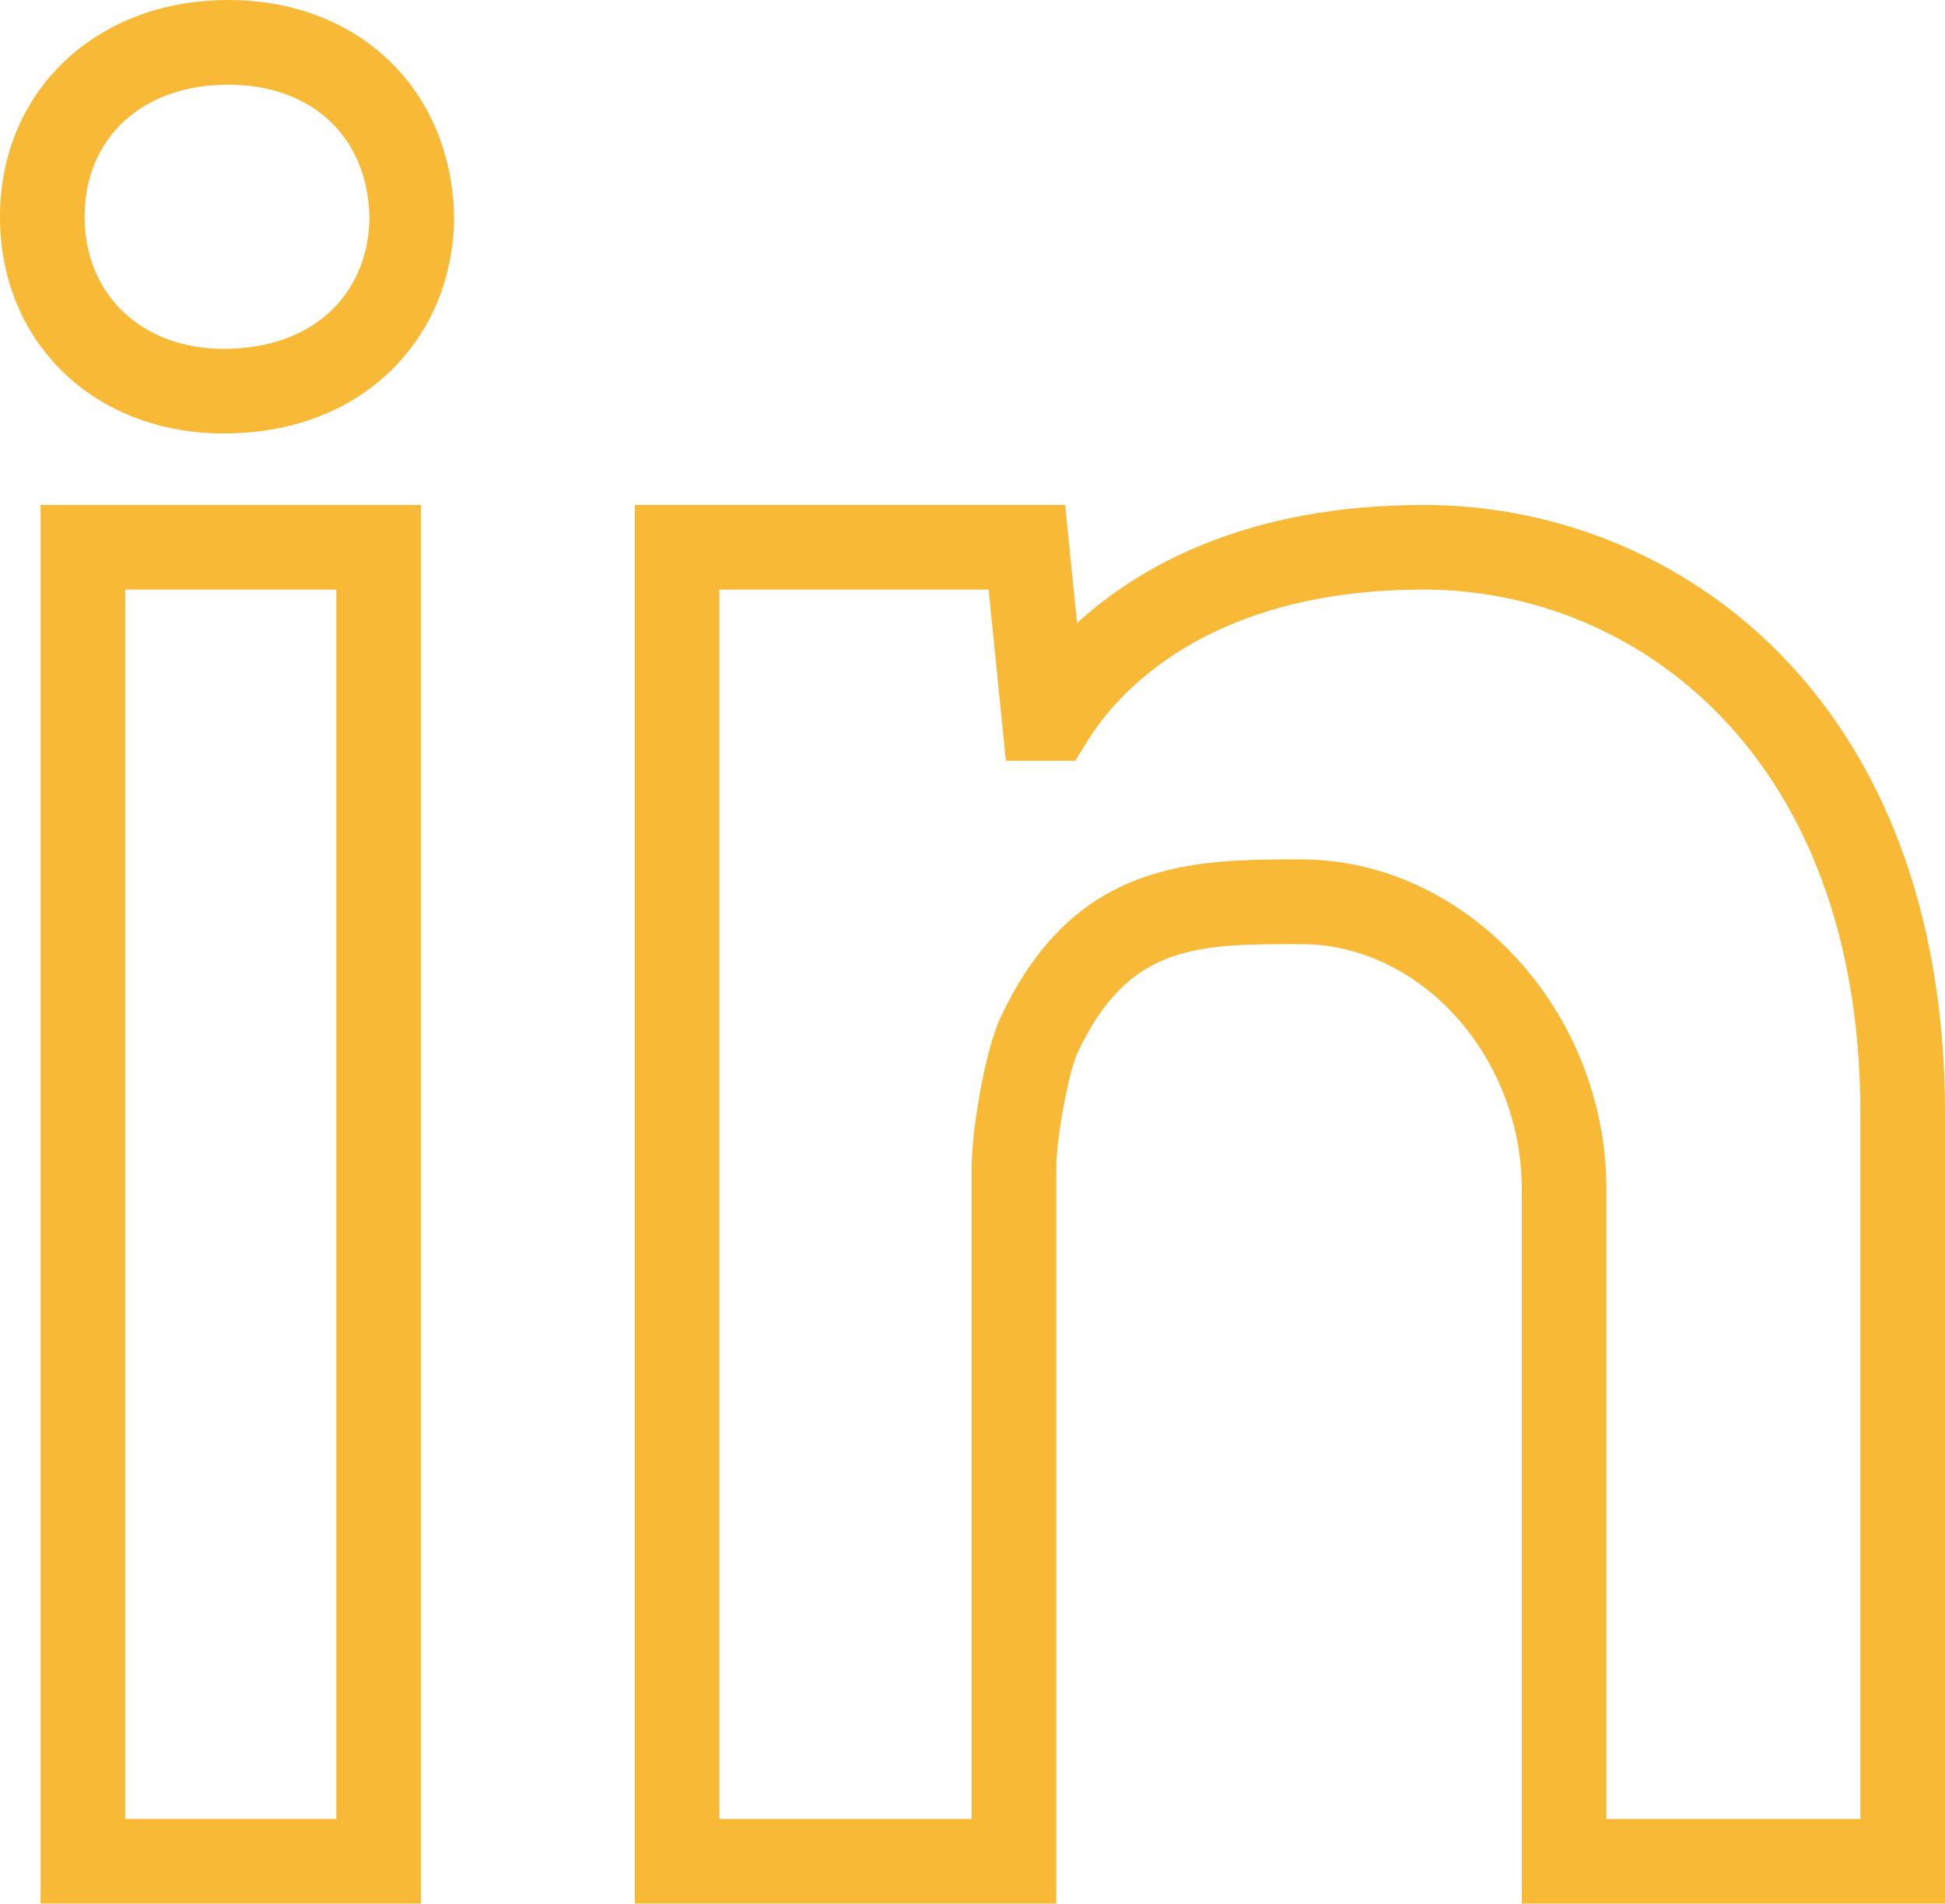
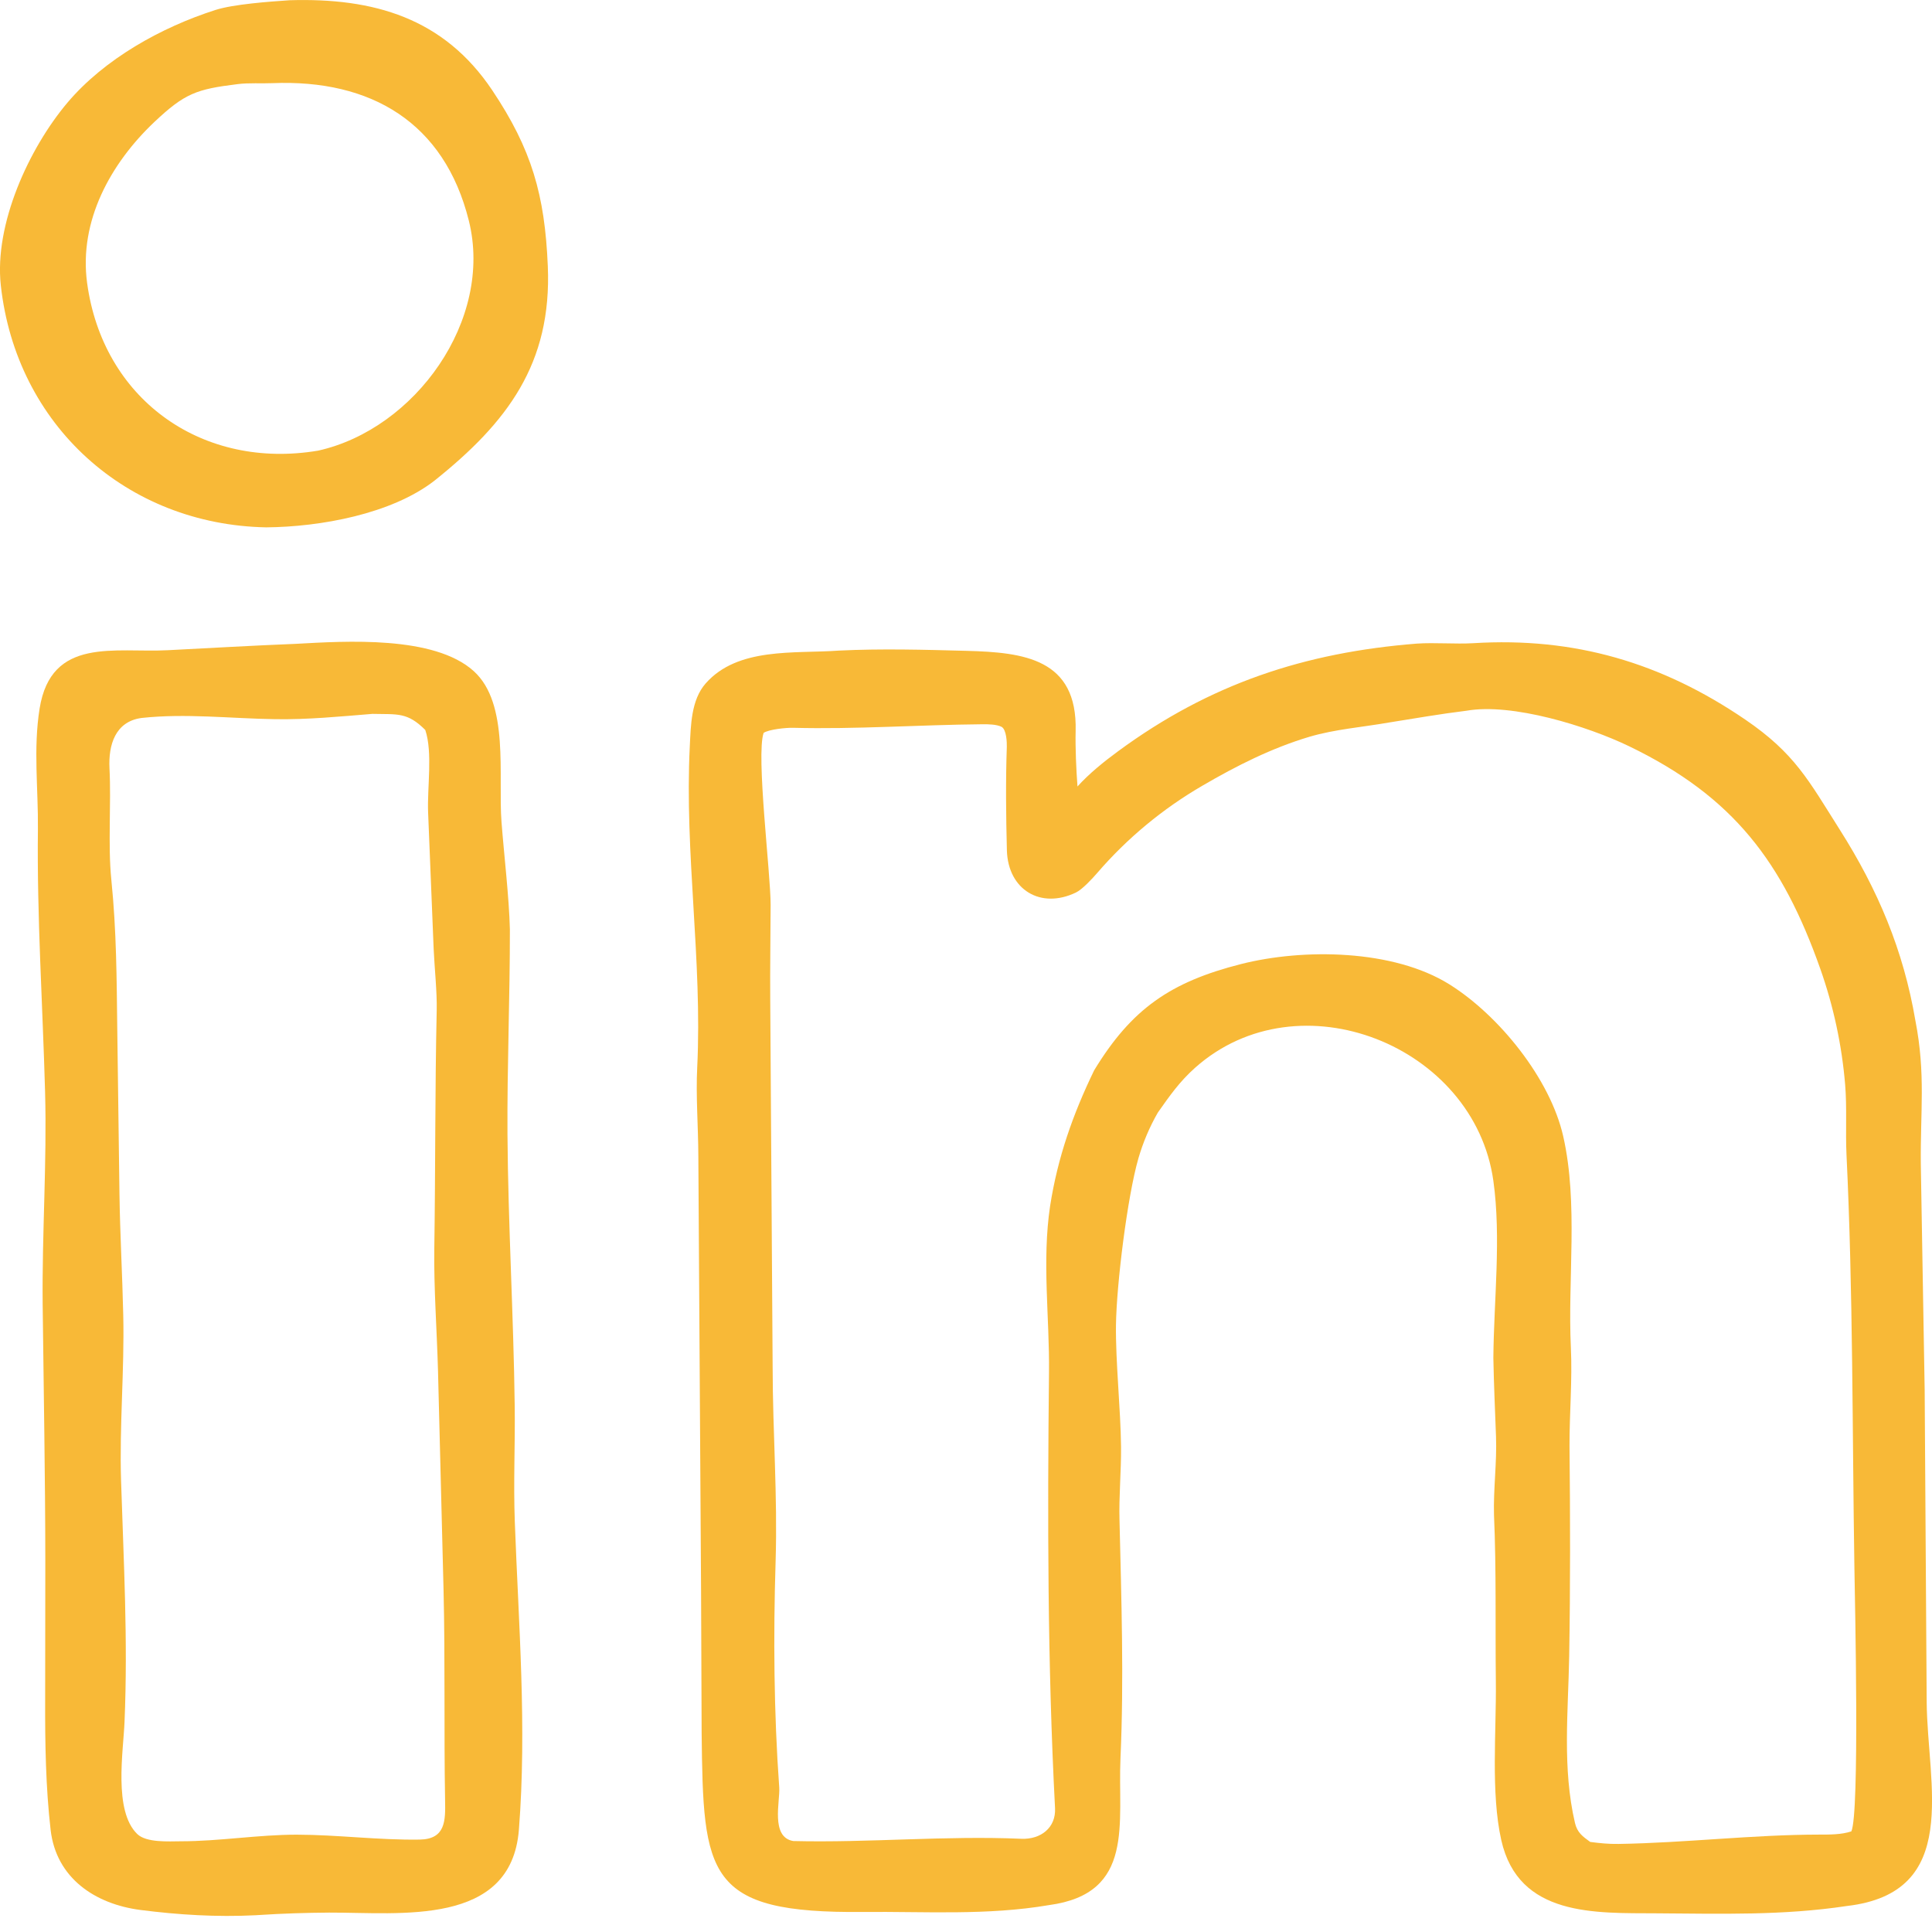
- <svg xmlns="http://www.w3.org/2000/svg" preserveAspectRatio="none" overflow="visible" style="display: block;" width="24" height="23.487" viewBox="0 0 24 23.487" fill="none">
-   <g id="Group">
-     <path id="Vector" d="M2.816 9.76563e-05C1.184 9.76563e-05 9.15527e-07 1.125 9.15527e-07 2.675C9.15527e-07 4.224 1.161 5.348 2.759 5.348C3.589 5.348 4.303 5.079 4.826 4.57C5.327 4.082 5.603 3.409 5.603 2.663C5.566 1.095 4.42 9.76563e-05 2.816 9.76563e-05ZM4.098 3.822C3.774 4.137 3.311 4.304 2.759 4.304C1.75 4.304 1.044 3.634 1.044 2.675C1.044 1.7 1.756 1.045 2.816 1.045C3.851 1.045 4.535 1.689 4.559 2.675C4.558 3.125 4.395 3.532 4.098 3.822Z" fill="#F8B937" />
-     <path id="Vector_2" d="M0.501 23.486H5.194V6.23H0.501V23.486ZM1.545 7.274H4.15V22.441H1.545V7.274Z" fill="#F8B937" />
-     <path id="Vector_3" d="M17.571 6.23C15.395 6.23 14.062 6.981 13.29 7.688L13.143 6.23H7.833V23.486H13.034V14.417C13.034 14.026 13.192 13.215 13.291 13.001C13.919 11.648 14.767 11.648 16.05 11.648C17.529 11.648 18.778 13.034 18.778 14.675V23.487H24V13.737C24 8.579 20.667 6.23 17.571 6.23ZM22.956 22.442H19.822V14.675C19.822 12.467 18.095 10.603 16.05 10.603C14.739 10.603 13.252 10.603 12.343 12.561C12.156 12.966 11.989 13.936 11.989 14.417V22.442H8.877V7.274H12.199L12.412 9.386H13.268L13.421 9.139C13.769 8.578 14.87 7.274 17.571 7.274C20.164 7.274 22.956 9.296 22.956 13.736V22.442Z" fill="#F8B937" />
-   </g>
+ <svg xmlns="http://www.w3.org/2000/svg" width="24" height="24" viewBox="0 0 24 24" fill="none">
+   <path d="M17.602 7.995C17.827 7.98 18.079 8.003 18.3 7.99C19.556 7.912 20.64 8.23 21.679 8.938C22.296 9.359 22.465 9.691 22.854 10.306C23.327 11.052 23.645 11.802 23.794 12.68C23.923 13.342 23.854 13.815 23.861 14.463L23.909 17.27L23.934 21.143C23.942 22.171 24.371 23.512 22.942 23.677C22.147 23.797 21.377 23.773 20.575 23.768C19.818 23.763 18.863 23.813 18.649 22.857C18.518 22.27 18.589 21.508 18.582 20.893C18.574 20.207 18.589 19.507 18.559 18.819C18.55 18.501 18.596 18.167 18.584 17.845C18.572 17.519 18.557 17.195 18.551 16.868C18.557 16.154 18.65 15.377 18.551 14.668C18.316 12.988 16.136 12.115 14.846 13.264C14.652 13.437 14.529 13.614 14.383 13.821C14.28 14 14.2 14.19 14.142 14.388C14.004 14.867 13.87 15.954 13.863 16.459C13.857 16.91 13.921 17.506 13.926 17.972C13.929 18.274 13.898 18.591 13.907 18.888C13.93 19.87 13.963 20.86 13.919 21.841C13.883 22.645 14.106 23.522 13.03 23.666C12.261 23.797 11.486 23.744 10.726 23.751C8.766 23.771 8.736 23.297 8.716 21.526L8.709 19.776L8.675 14.359C8.674 14.001 8.643 13.615 8.661 13.261C8.726 11.926 8.502 10.603 8.569 9.267C8.582 9.011 8.585 8.696 8.765 8.491C9.165 8.035 9.873 8.122 10.419 8.082C10.946 8.056 11.485 8.071 12.008 8.085C12.718 8.104 13.385 8.182 13.362 9.081C13.357 9.283 13.369 9.563 13.385 9.77C13.527 9.612 13.714 9.461 13.887 9.334C15.028 8.494 16.207 8.105 17.602 7.995ZM13.592 13.296C14.057 12.531 14.542 12.198 15.416 11.976C16.193 11.779 17.309 11.793 18.005 12.228C18.625 12.616 19.258 13.403 19.419 14.116C19.608 14.952 19.473 15.886 19.514 16.742C19.533 17.138 19.496 17.562 19.497 17.959C19.506 18.831 19.508 19.702 19.493 20.574C19.481 21.266 19.406 21.965 19.565 22.646C19.593 22.765 19.661 22.814 19.754 22.881C19.874 22.897 19.984 22.908 20.106 22.906C20.938 22.893 21.768 22.791 22.601 22.79C22.731 22.79 22.875 22.791 22.998 22.75C23.102 22.531 23.043 19.904 23.036 19.47C23.009 17.771 23.02 16.045 22.938 14.347C22.924 14.055 22.945 13.765 22.921 13.473C22.88 12.982 22.776 12.498 22.612 12.034C22.144 10.711 21.535 9.897 20.239 9.271C19.722 9.021 18.783 8.729 18.217 8.829C17.896 8.868 17.57 8.925 17.25 8.976C16.925 9.033 16.584 9.059 16.268 9.152C15.798 9.292 15.36 9.513 14.937 9.76C14.445 10.046 14.004 10.411 13.632 10.842C13.57 10.914 13.444 11.05 13.366 11.087C12.928 11.298 12.524 11.054 12.508 10.567C12.497 10.137 12.492 9.706 12.507 9.276C12.508 9.23 12.505 9.061 12.44 9.028C12.379 8.998 12.275 8.996 12.202 8.997C11.417 9.004 10.636 9.061 9.851 9.041C9.765 9.039 9.553 9.06 9.486 9.104C9.39 9.38 9.574 10.852 9.573 11.242C9.572 11.572 9.565 12.069 9.568 12.402L9.598 16.983C9.599 17.794 9.66 18.578 9.635 19.392C9.606 20.324 9.613 21.275 9.68 22.206C9.692 22.375 9.569 22.822 9.854 22.87C10.797 22.893 11.742 22.801 12.688 22.842C12.929 22.852 13.119 22.704 13.106 22.461C13.012 20.66 13.012 18.855 13.031 17.05C13.039 16.369 12.942 15.665 13.045 14.98C13.139 14.378 13.327 13.843 13.592 13.296Z" fill="#F8B937" />
+   <path d="M3.675 7.998C4.292 7.964 5.393 7.892 5.885 8.337C6.331 8.74 6.186 9.635 6.23 10.212C6.26 10.607 6.324 11.145 6.334 11.544C6.335 12.392 6.299 13.241 6.304 14.091C6.312 15.216 6.38 16.344 6.394 17.471C6.4 17.954 6.377 18.407 6.395 18.902C6.442 20.178 6.546 21.453 6.446 22.729C6.351 23.938 4.969 23.756 4.09 23.759C3.8 23.761 3.51 23.77 3.221 23.789C3.204 23.79 3.187 23.791 3.17 23.792C2.693 23.816 2.215 23.787 1.742 23.726C1.185 23.653 0.699 23.334 0.629 22.733C0.568 22.202 0.559 21.655 0.561 21.119L0.563 19.39C0.562 18.32 0.542 17.272 0.53 16.203C0.521 15.326 0.584 14.441 0.56 13.564C0.53 12.475 0.458 11.391 0.471 10.299C0.476 9.798 0.412 9.302 0.492 8.802C0.636 7.906 1.427 8.112 2.087 8.077C2.618 8.05 3.145 8.019 3.675 7.998ZM2.247 22.873C2.726 22.873 3.205 22.791 3.685 22.791C4.197 22.792 4.704 22.86 5.215 22.852C5.536 22.846 5.534 22.616 5.529 22.364C5.514 21.495 5.531 20.623 5.51 19.755L5.441 17.025C5.428 16.549 5.388 15.987 5.395 15.517C5.41 14.524 5.403 13.537 5.425 12.546C5.43 12.325 5.397 12.015 5.387 11.787L5.318 10.089C5.306 9.78 5.377 9.349 5.283 9.068C5.06 8.845 4.939 8.875 4.627 8.868C4.221 8.901 3.828 8.94 3.42 8.934C2.869 8.926 2.305 8.859 1.757 8.919C1.429 8.964 1.346 9.258 1.36 9.542C1.383 9.989 1.339 10.488 1.383 10.928C1.448 11.57 1.449 12.155 1.457 12.796L1.484 14.831C1.491 15.332 1.52 15.835 1.531 16.336C1.547 17.014 1.482 17.72 1.504 18.396C1.536 19.406 1.59 20.373 1.547 21.389C1.532 21.759 1.408 22.496 1.705 22.783C1.818 22.892 2.093 22.874 2.247 22.873Z" fill="#F8B937" />
+   <path d="M3.597 0.003C4.645 -0.029 5.513 0.224 6.114 1.12C6.606 1.855 6.768 2.424 6.805 3.305C6.857 4.52 6.299 5.25 5.397 5.971C4.862 6.386 3.98 6.545 3.307 6.551C1.576 6.518 0.201 5.285 0.01 3.544C-0.073 2.785 0.359 1.843 0.838 1.275C1.297 0.732 2.005 0.338 2.679 0.123C2.903 0.052 3.347 0.02 3.597 0.003ZM3.952 5.598C5.157 5.33 6.132 3.975 5.824 2.741C5.52 1.522 4.609 0.983 3.383 1.033C3.248 1.039 3.092 1.027 2.952 1.045C2.439 1.108 2.296 1.159 1.919 1.514C1.376 2.027 0.978 2.744 1.082 3.514C1.276 4.946 2.478 5.811 3.881 5.609C3.905 5.606 3.928 5.602 3.952 5.598Z" fill="#F8B937" />
</svg>
